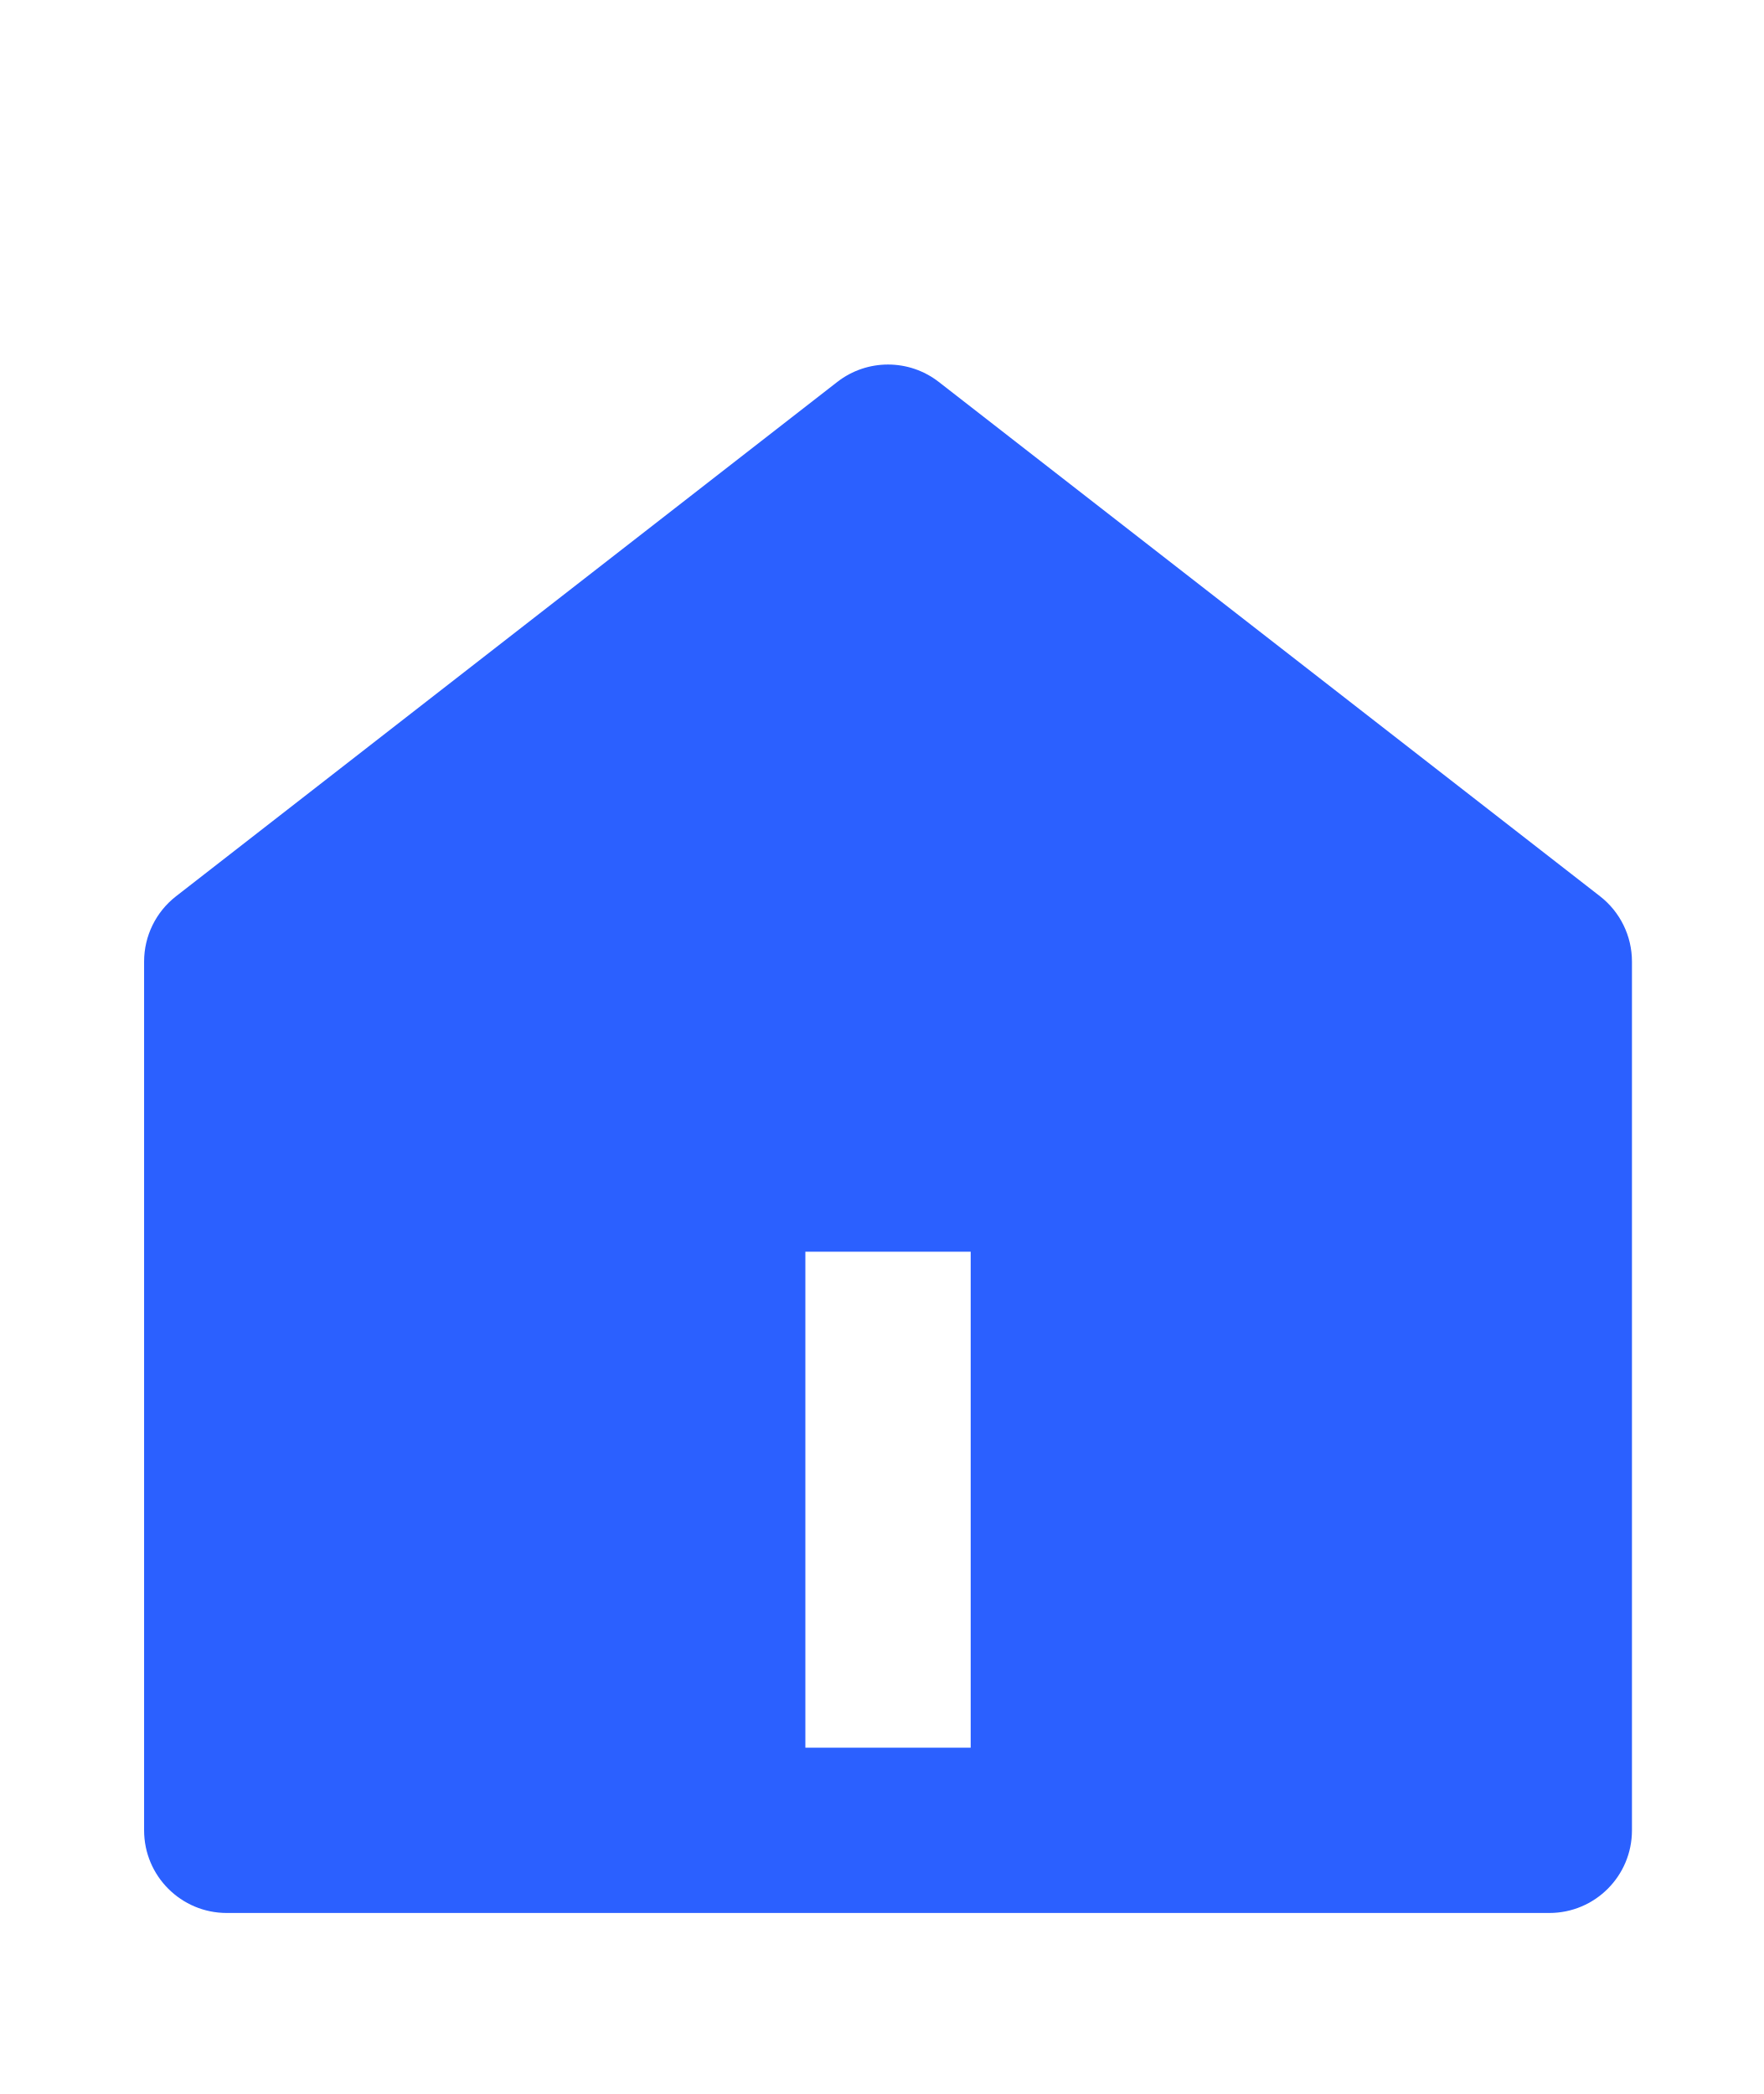
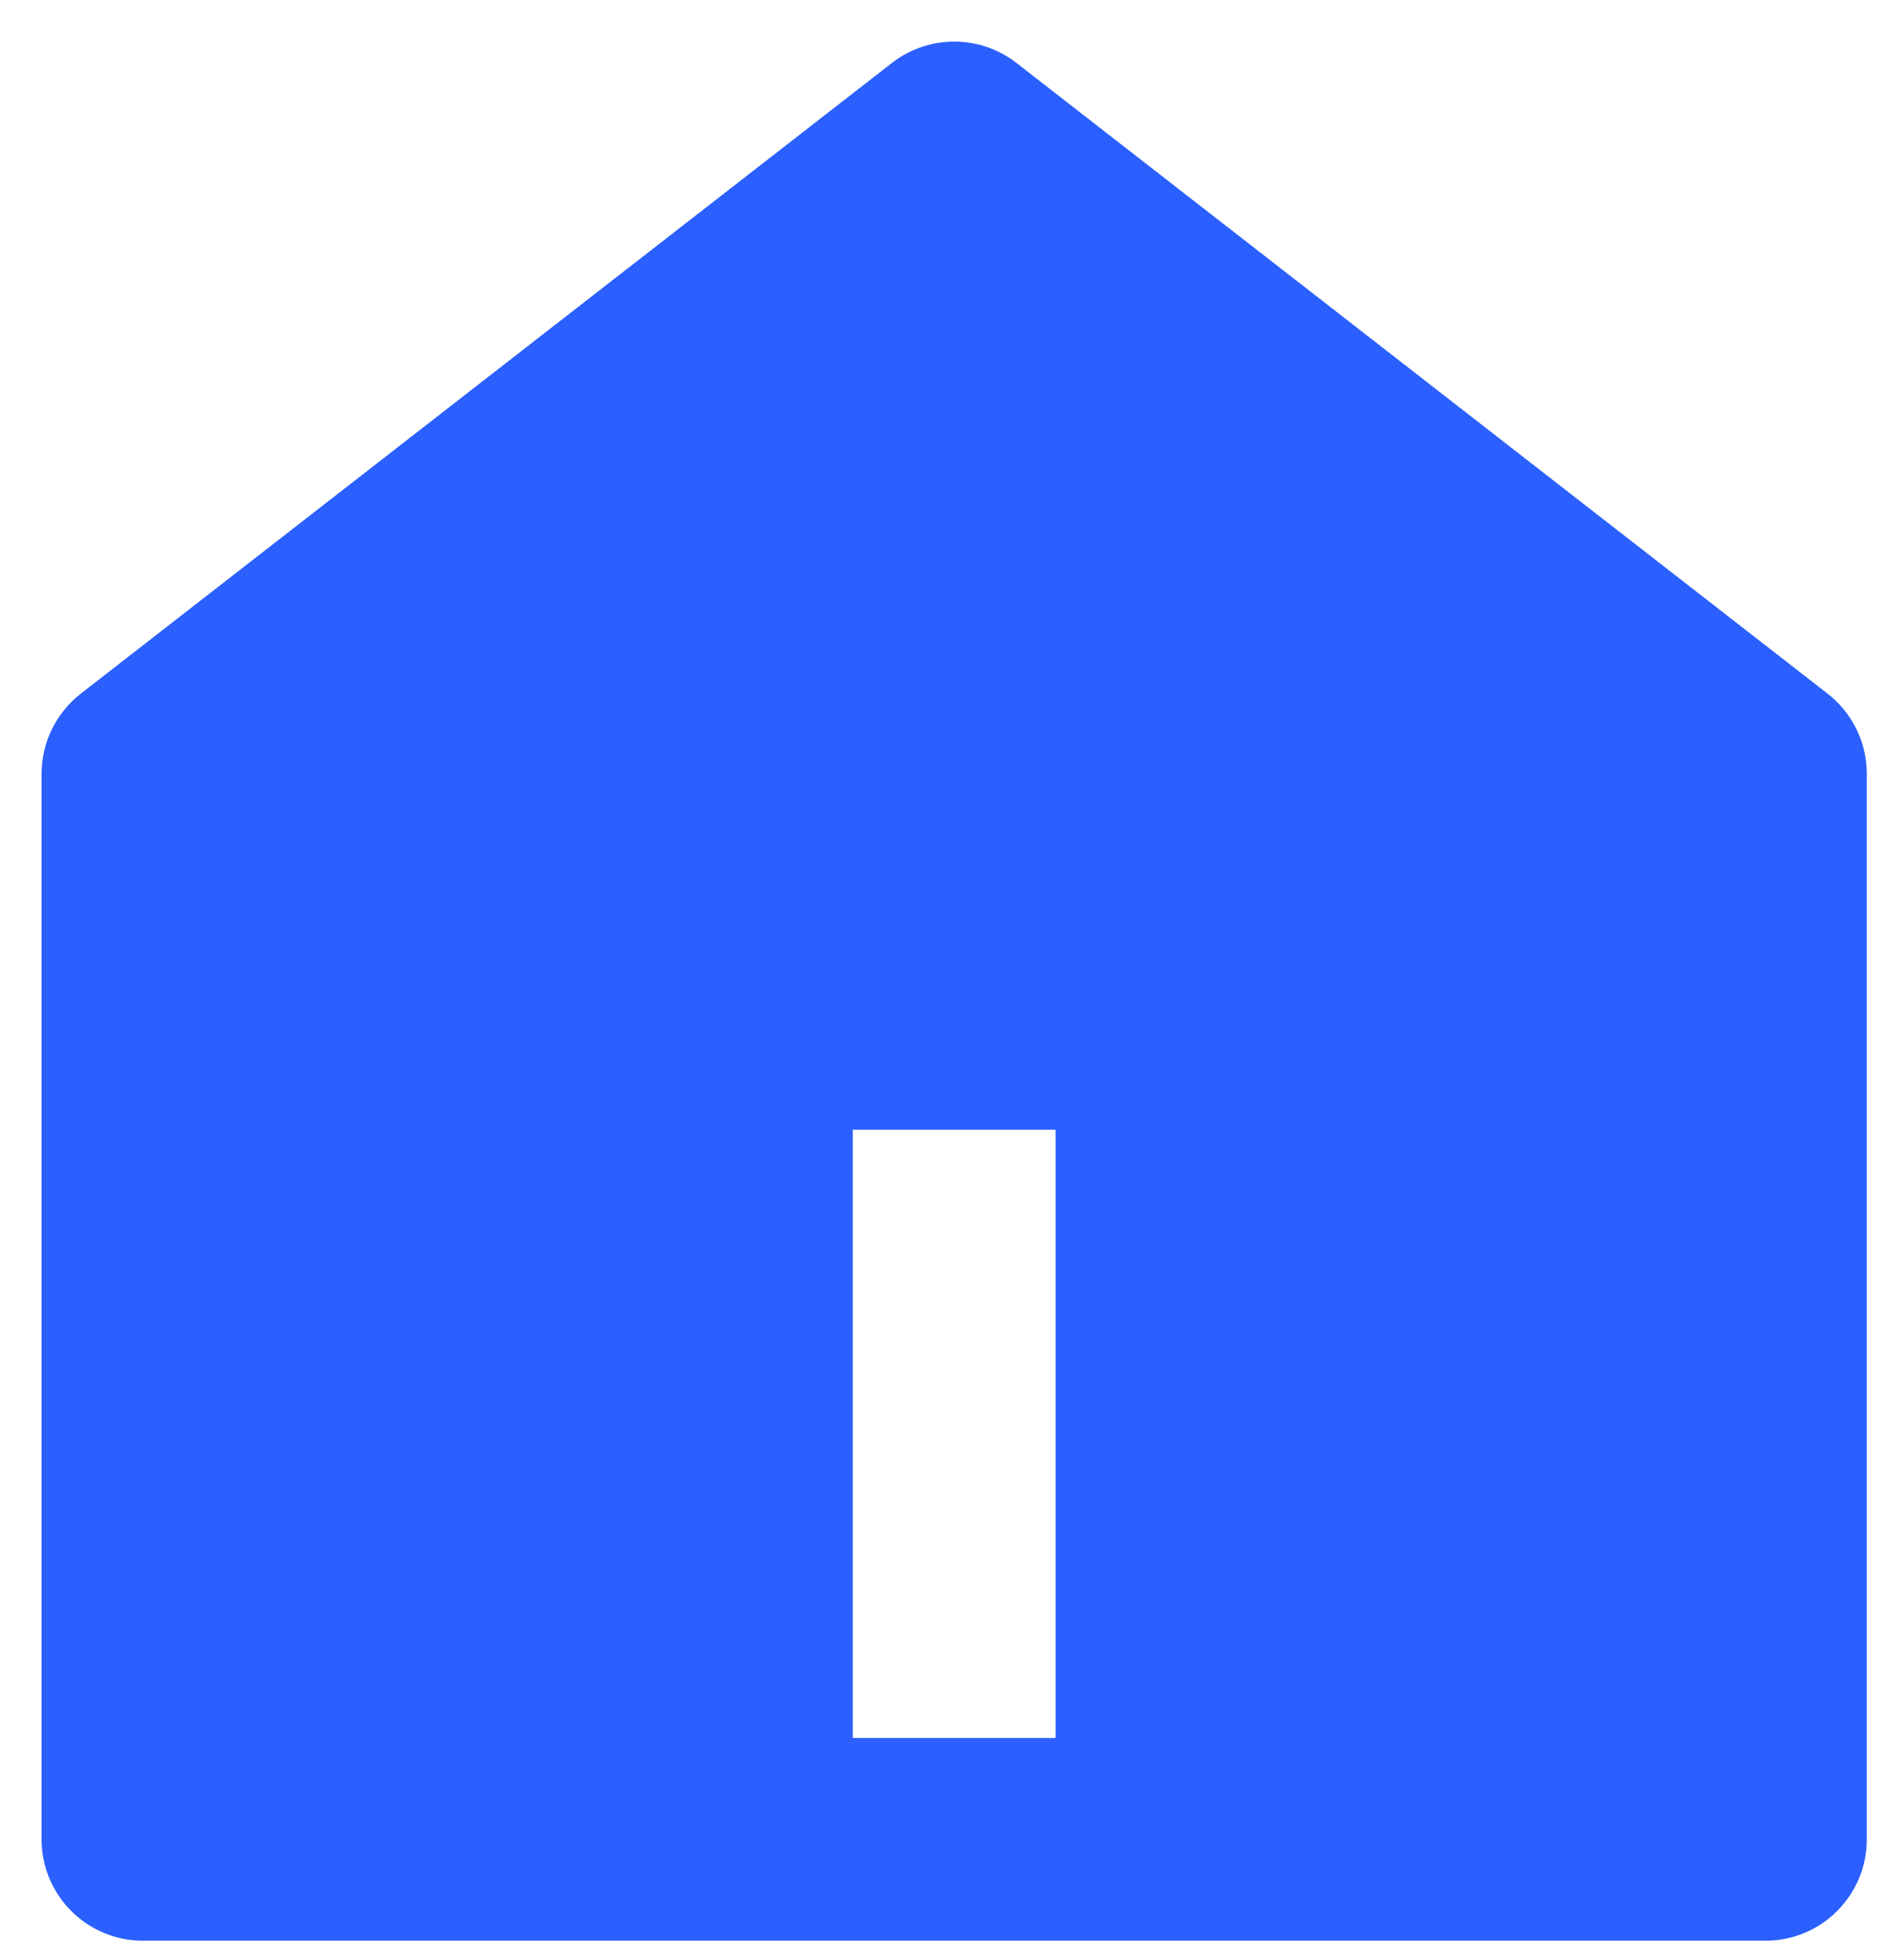
- <svg xmlns="http://www.w3.org/2000/svg" width="32" height="38" viewBox="0 0 32 38" fill="none">
-   <path d="M29.615 33.215C29.615 34.044 28.944 34.715 28.115 34.715H4.115C3.287 34.715 2.615 34.044 2.615 33.215V17.449C2.615 16.986 2.829 16.549 3.194 16.265L15.194 6.931C15.736 6.51 16.494 6.51 17.036 6.931L29.036 16.265C29.401 16.549 29.615 16.986 29.615 17.449V33.215ZM14.615 22.715V31.715H17.615V22.715H14.615Z" fill="#2B60FF" />
+ <svg xmlns="http://www.w3.org/2000/svg" width="28" height="29" viewBox="0 0 28 29" fill="none">
+   <path d="M27.615 27.215C27.615 28.043 26.944 28.715 26.115 28.715H2.115C1.287 28.715 0.615 28.043 0.615 27.215V11.449C0.615 10.986 0.829 10.549 1.194 10.264L13.194 0.931C13.736 0.51 14.494 0.51 15.036 0.931L27.036 10.264C27.401 10.549 27.615 10.986 27.615 11.449V27.215ZM12.615 16.715V25.715H15.615V16.715H12.615Z" fill="#2B60FF" />
</svg>
